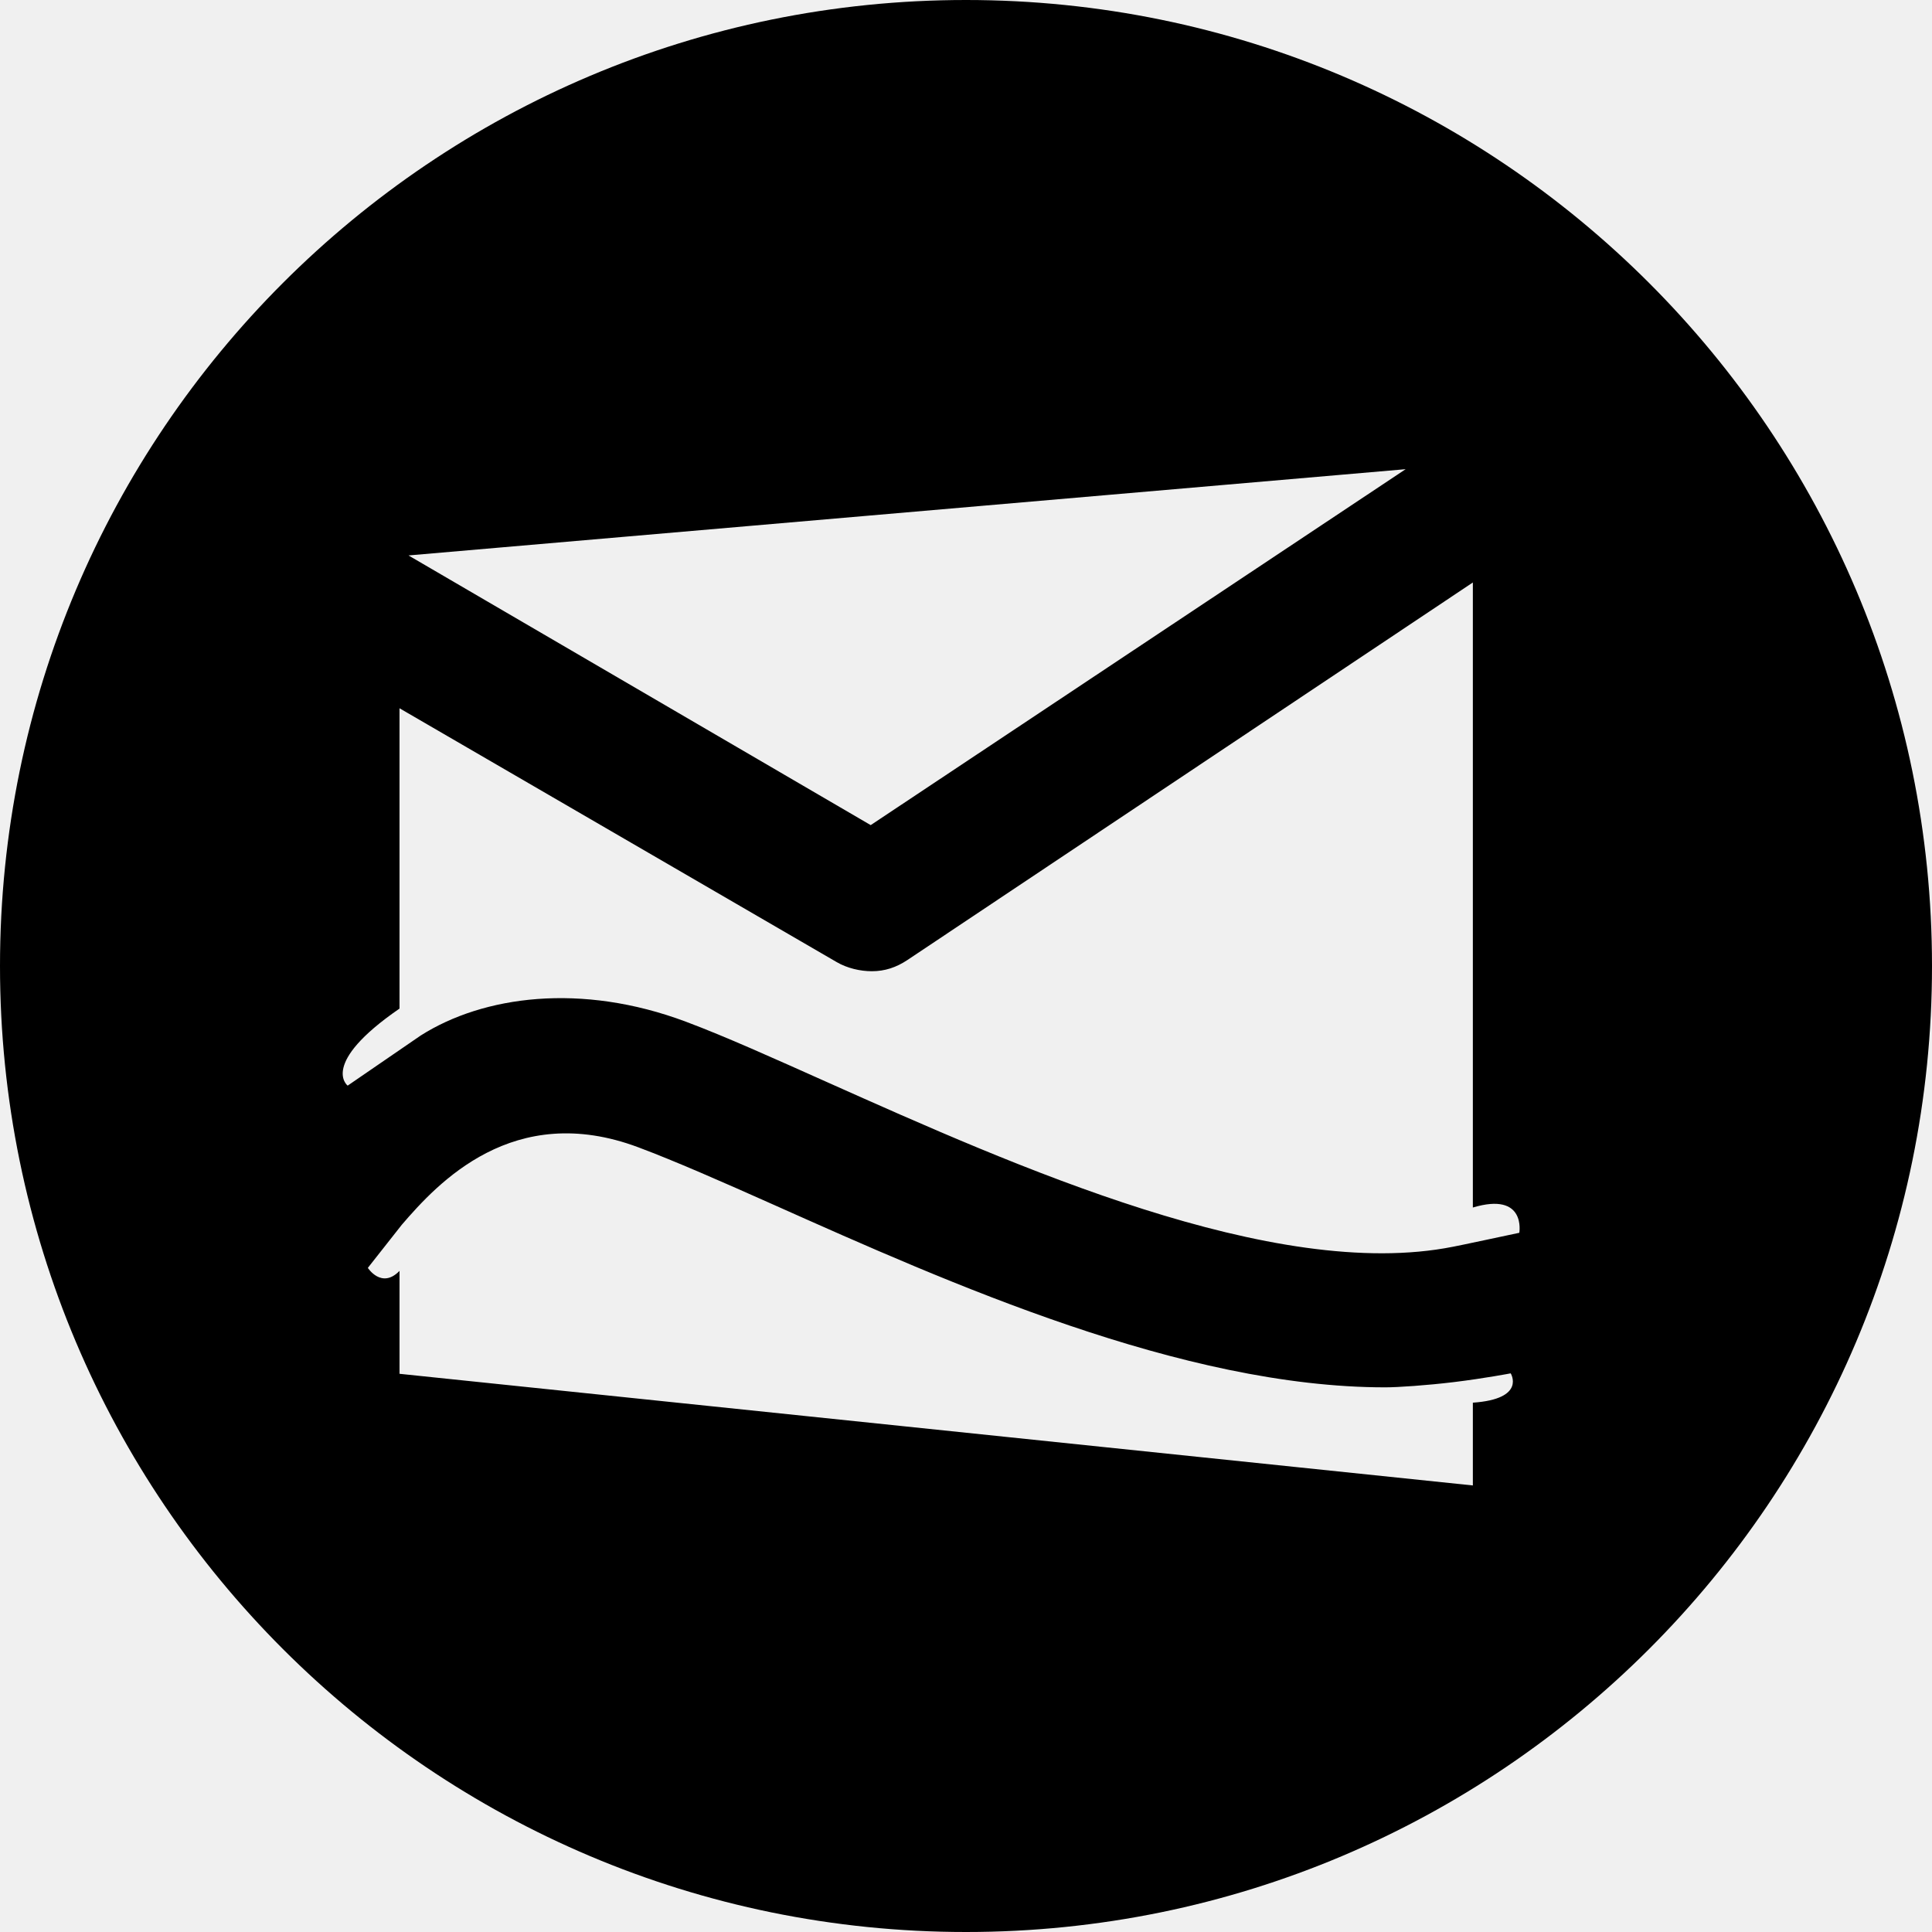
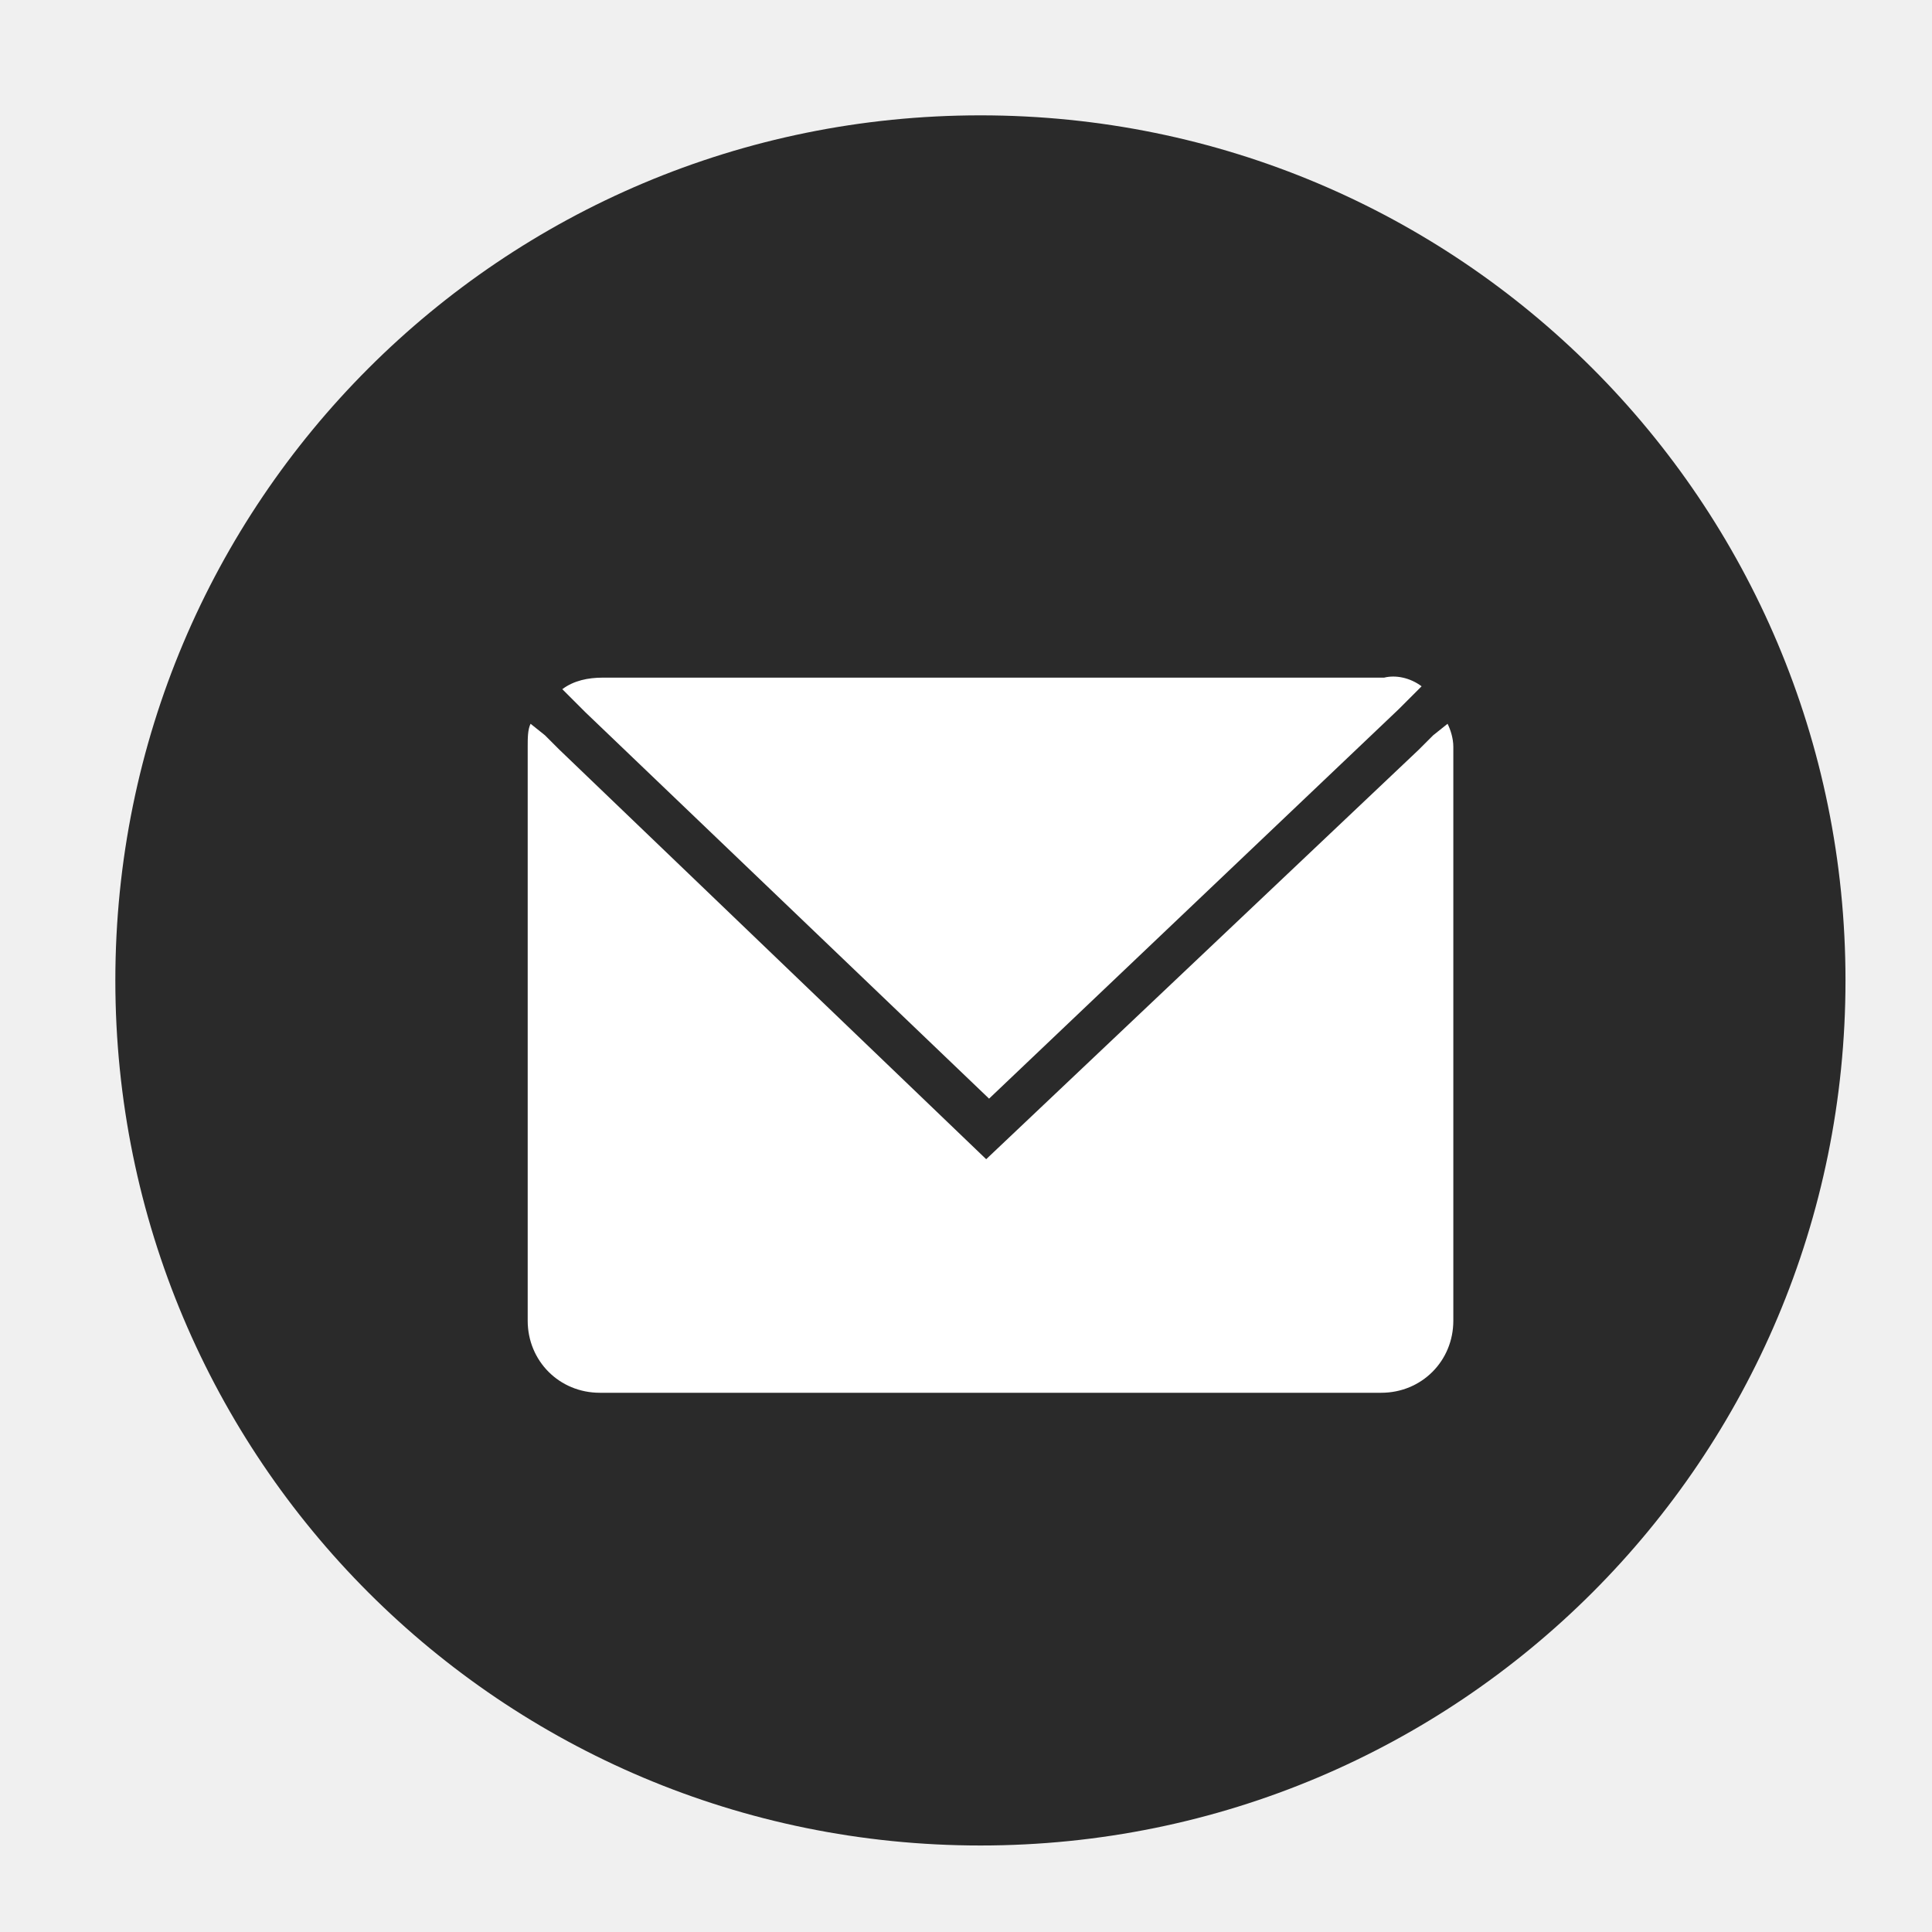
- <svg xmlns="http://www.w3.org/2000/svg" version="1.1" id="Capa_1" x="0px" y="0px" viewBox="0 0 216 216" style="enable-background:new 0 0 216 216;" xml:space="preserve">
-   <path d="M108,0C48.353,0,0,48.353,0,108s48.353,108,108,108c59.647,0,108-48.353,108-108S167.647,0,108,0z M157.154,52.456  L97.345,92.249l-51.674-30.15L157.154,52.456z M164.667,156.821v9.254l-120-12.482v-11.508c-2,2.068-3.542-0.334-3.542-0.334  l3.792-4.815c4-4.65,12.475-13.906,26.455-8.663c4.061,1.522,9.285,3.813,15.229,6.467c19.519,8.712,45.59,20.368,68.275,20.367  c1.38,0,4.639-0.219,7.661-0.586c3.405-0.413,6.361-0.979,6.361-0.979S170.667,156.405,164.667,156.821z M169.859,137.828  c0,0-7.361,1.571-7.401,1.557c-19.993,3.978-49.094-9.073-69.862-18.344c-6.168-2.754-11.425-5.131-15.913-6.814  c-11.705-4.388-22.653-2.894-29.647,1.544l-8.167,5.604c0,0-3.203-2.423,5.797-8.614V79.185l48.874,28.377  c1.17,0.684,2.63,1.022,3.934,1.022c1.45,0,2.726-0.421,3.981-1.256l63.212-42.206v69.88  C170.667,133.209,169.859,137.828,169.859,137.828z" />
-   <g>
- </g>
-   <g>
- </g>
-   <g>
- </g>
-   <g>
- </g>
-   <g>
- </g>
-   <g>
- </g>
-   <g>
- </g>
-   <g>
- </g>
-   <g>
- </g>
-   <g>
- </g>
-   <g>
- </g>
-   <g>
- </g>
-   <g>
- </g>
-   <g>
- </g>
-   <g>
- </g>
+ <svg xmlns="http://www.w3.org/2000/svg" version="1.1" id="Layer_1" x="0px" y="0px" viewBox="0 0 67 67" style="enable-background:new 0 0 67 67;" xml:space="preserve">
+   <style type="text/css">
+ 	.st0{fill:#2A2A2A;}
+ 	.st1{fill:#FFFFFF;}
+ </style>
+   <path class="st0" d="M50.8,48.1V36.4c0-6.3-3.3-9.2-7.8-9.2c-3.6,0-5.2,2-6.1,3.4v-2.9h-6.8c0.1,1.9,0,20.4,0,20.4h6.8V36.7  c0-0.6,0-1.2,0.2-1.7c0.5-1.2,1.6-2.5,3.5-2.5c2.5,0,3.4,1.9,3.4,4.6v10.9L50.8,48.1L50.8,48.1z M23,24.9c2.4,0,3.8-1.6,3.8-3.5  c0-2-1.5-3.5-3.8-3.5s-3.8,1.5-3.8,3.5C19.2,23.4,20.6,24.9,23,24.9L23,24.9z M34,64C17.4,64,4,50.6,4,34C4,17.4,17.4,4,34,4  s30,13.4,30,30C64,50.6,50.6,64,34,64z M26.4,48.1V27.7h-6.8v20.4H26.4z" />
+   <g id="Page-1">
+     <g id="Mail">
+       <g id="XMLID_27_">
+         <circle class="st0" cx="35.6" cy="35.6" r="24.6" />
+         <path id="XMLID_285_" class="st1" d="M49.3,23.8l-0.4,0.4l-0.4,0.4L34.3,38.1l-14-13.4l-0.4-0.4l-0.4-0.4     c0.4-0.3,0.9-0.4,1.4-0.4h27.1C48.4,23.4,48.9,23.5,49.3,23.8z" />
+         <path id="XMLID_281_" class="st1" d="M50.4,25.9v19.9c0,1.4-1.1,2.5-2.5,2.5H20.8c-1.4,0-2.5-1.1-2.5-2.5V25.9     c0-0.3,0-0.6,0.1-0.8l0.5,0.4l0.5,0.5l14.8,14.2L49.2,26l0.5-0.5l0.5-0.4C50.3,25.3,50.4,25.6,50.4,25.9z" />
+       </g>
+     </g>
+   </g>
</svg>
